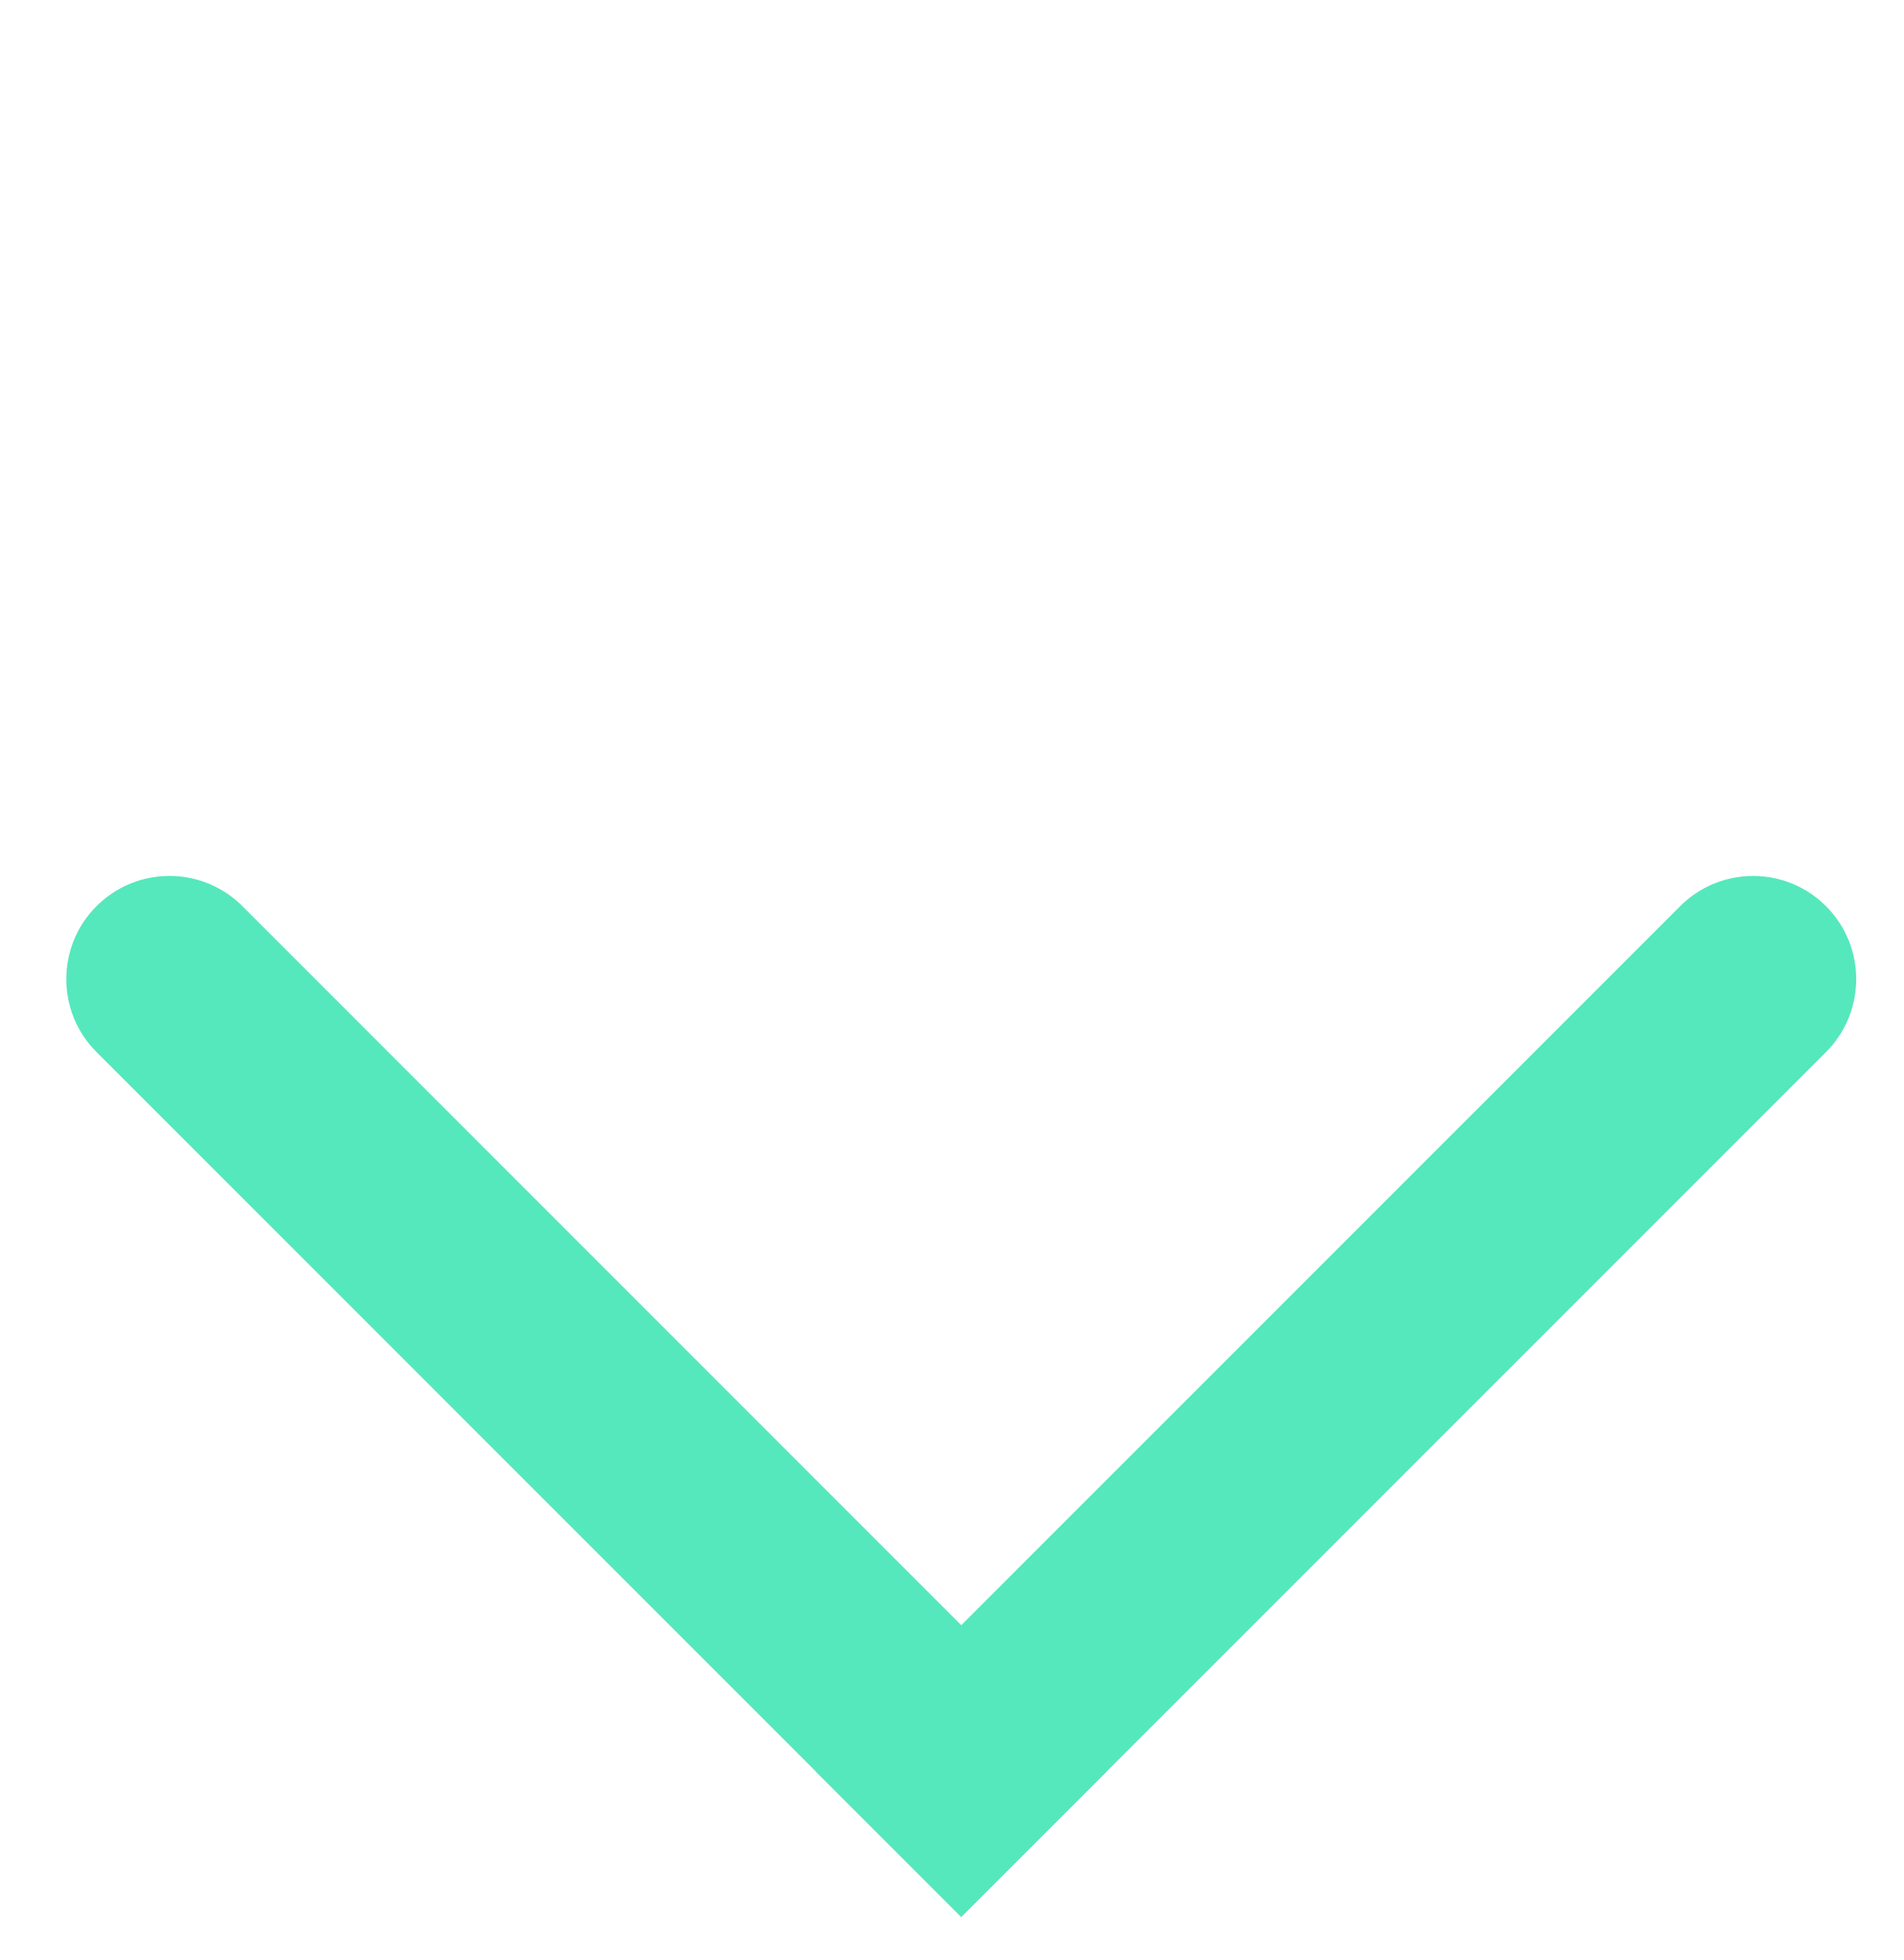
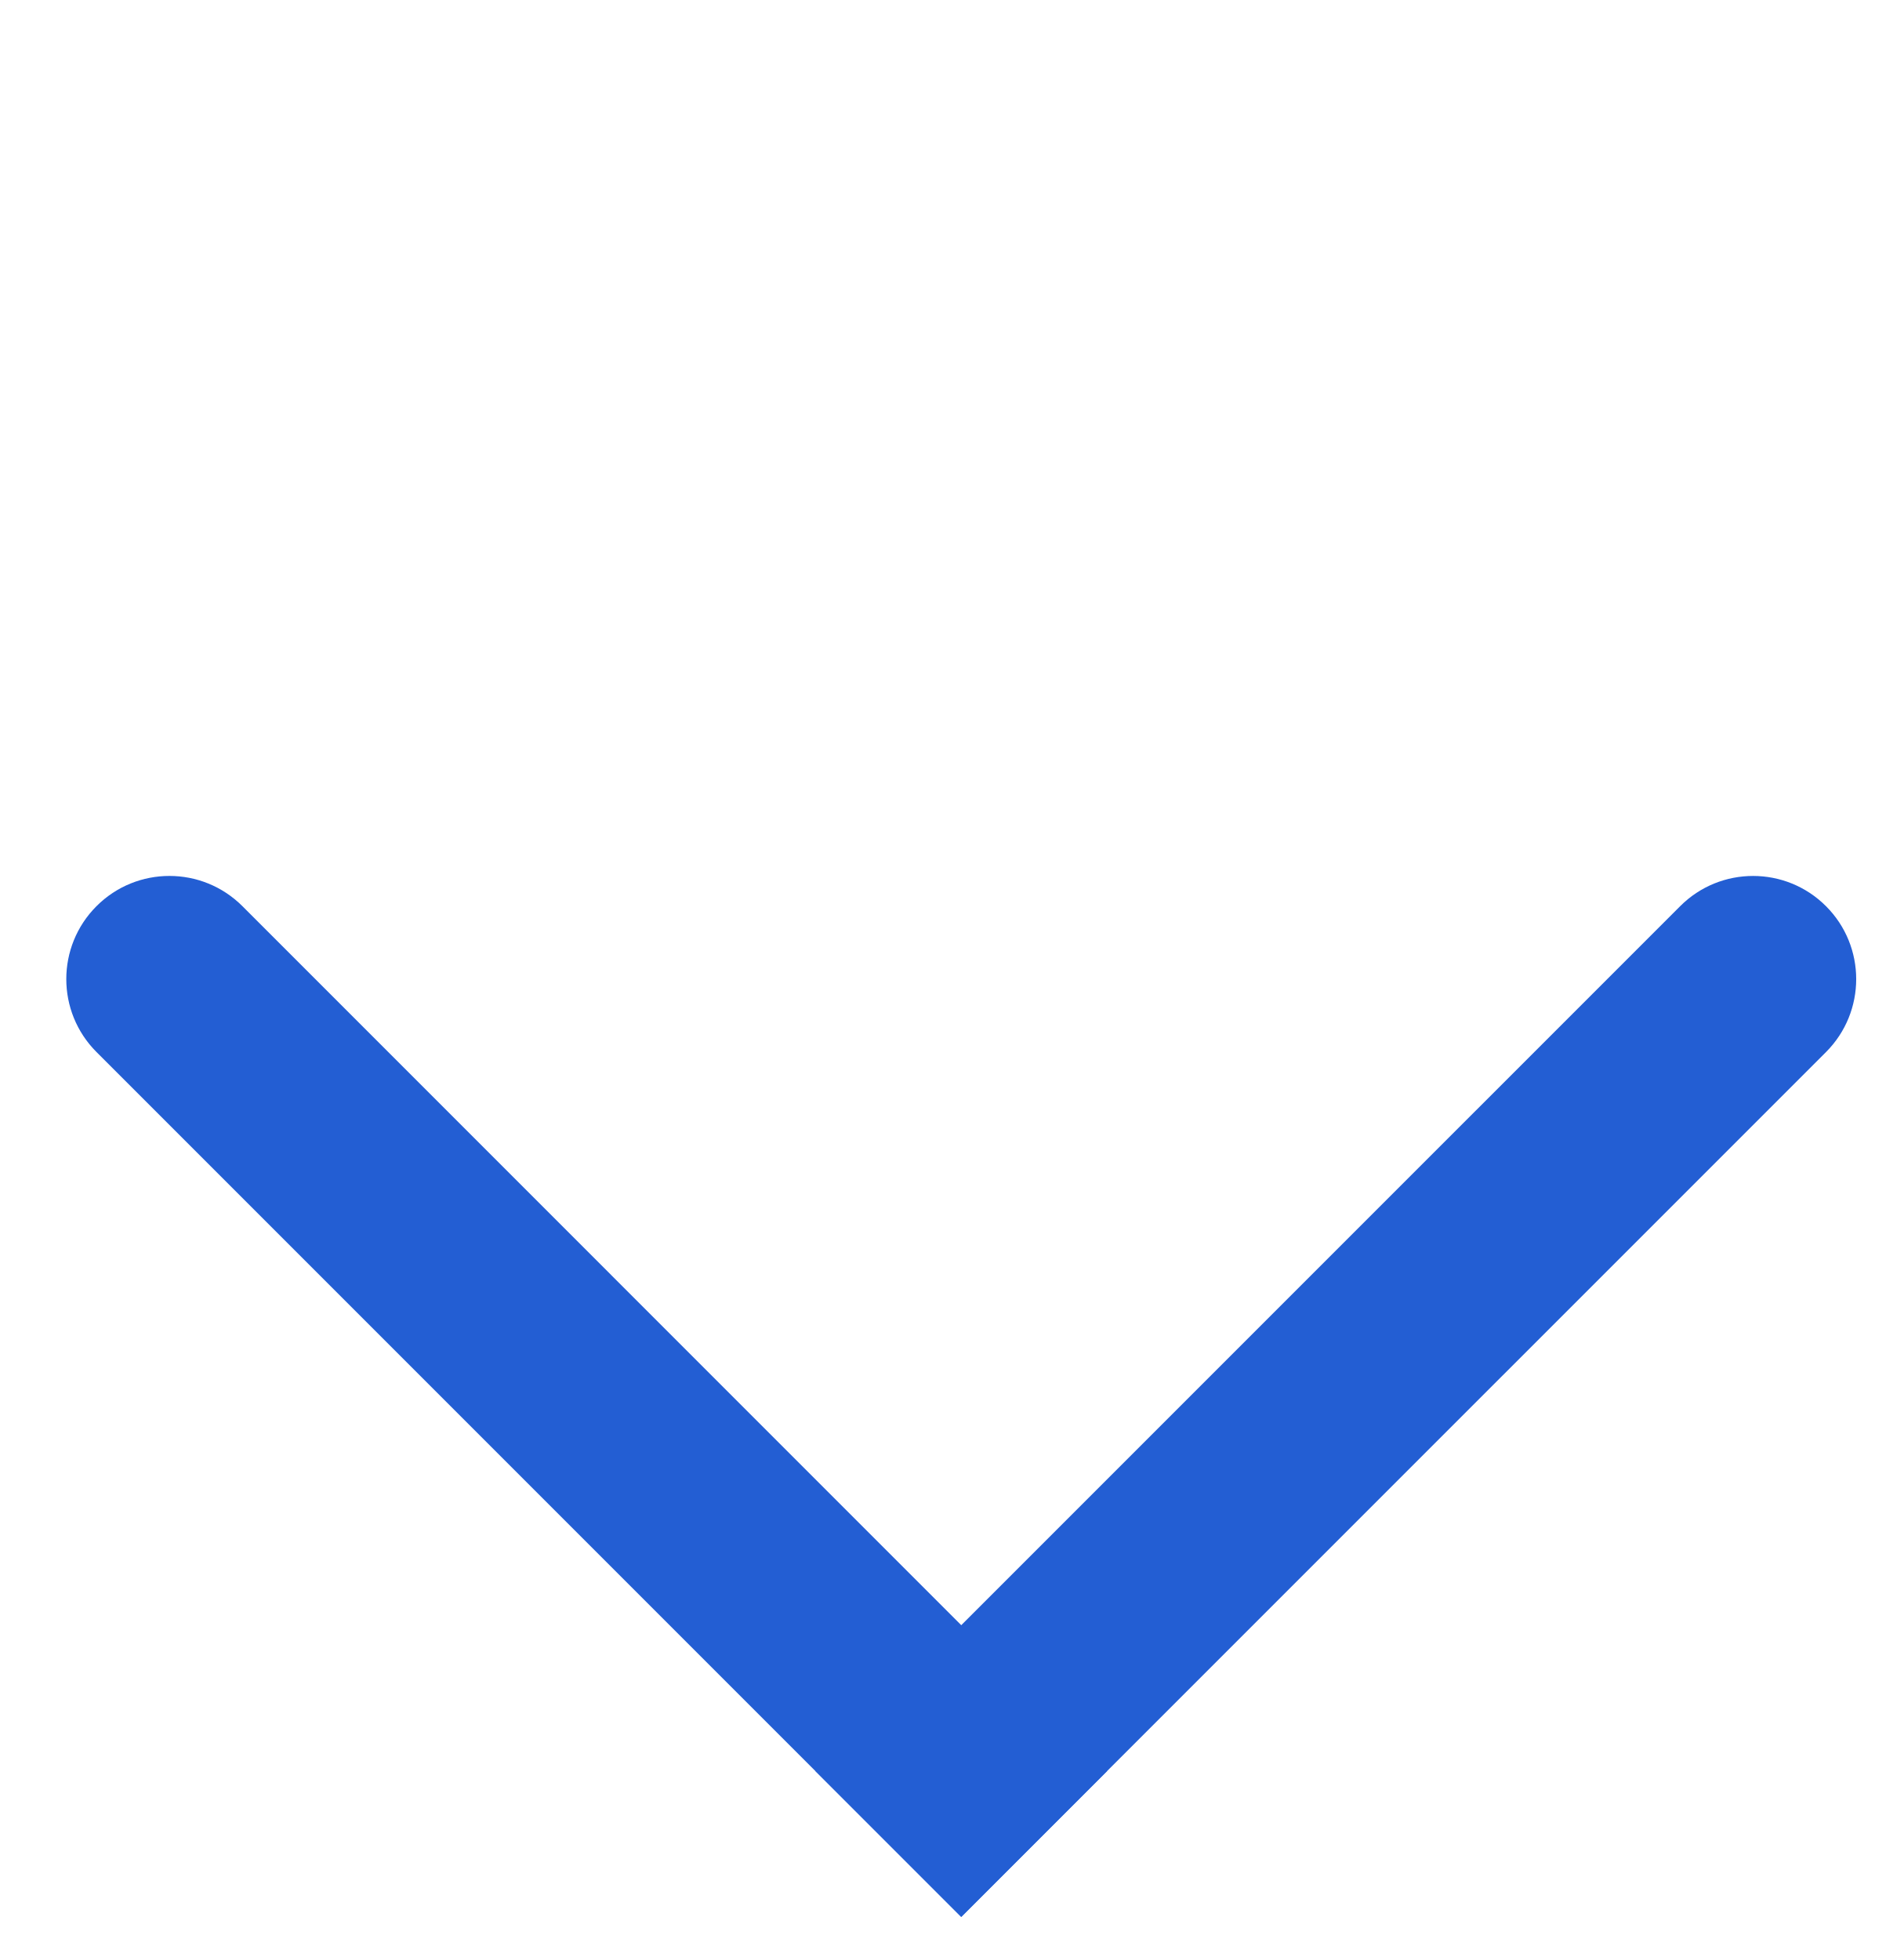
<svg xmlns="http://www.w3.org/2000/svg" width="34" height="35" viewBox="0 0 34 35" fill="none">
-   <path d="M1.724 16.181C2.443 15.462 3.609 15.462 4.329 16.181L19.773 31.626L17.168 34.231L1.724 18.787C1.004 18.067 1.004 16.901 1.724 16.181V16.181Z" fill="#55E8BC" />
-   <path d="M32.613 16.182C33.332 16.901 33.332 18.067 32.613 18.787L17.168 34.231L14.563 31.626L30.008 16.182C30.727 15.462 31.894 15.462 32.613 16.182V16.182Z" fill="#55E8BC" />
+   <path d="M1.724 16.181C2.443 15.462 3.609 15.462 4.329 16.181L19.773 31.626L17.168 34.231L1.724 18.787C1.004 18.067 1.004 16.901 1.724 16.181V16.181Z" fill="#235ed3" />
+   <path d="M32.613 16.182C33.332 16.901 33.332 18.067 32.613 18.787L17.168 34.231L14.563 31.626L30.008 16.182C30.727 15.462 31.894 15.462 32.613 16.182V16.182Z" fill="#235ed3" />
</svg>
